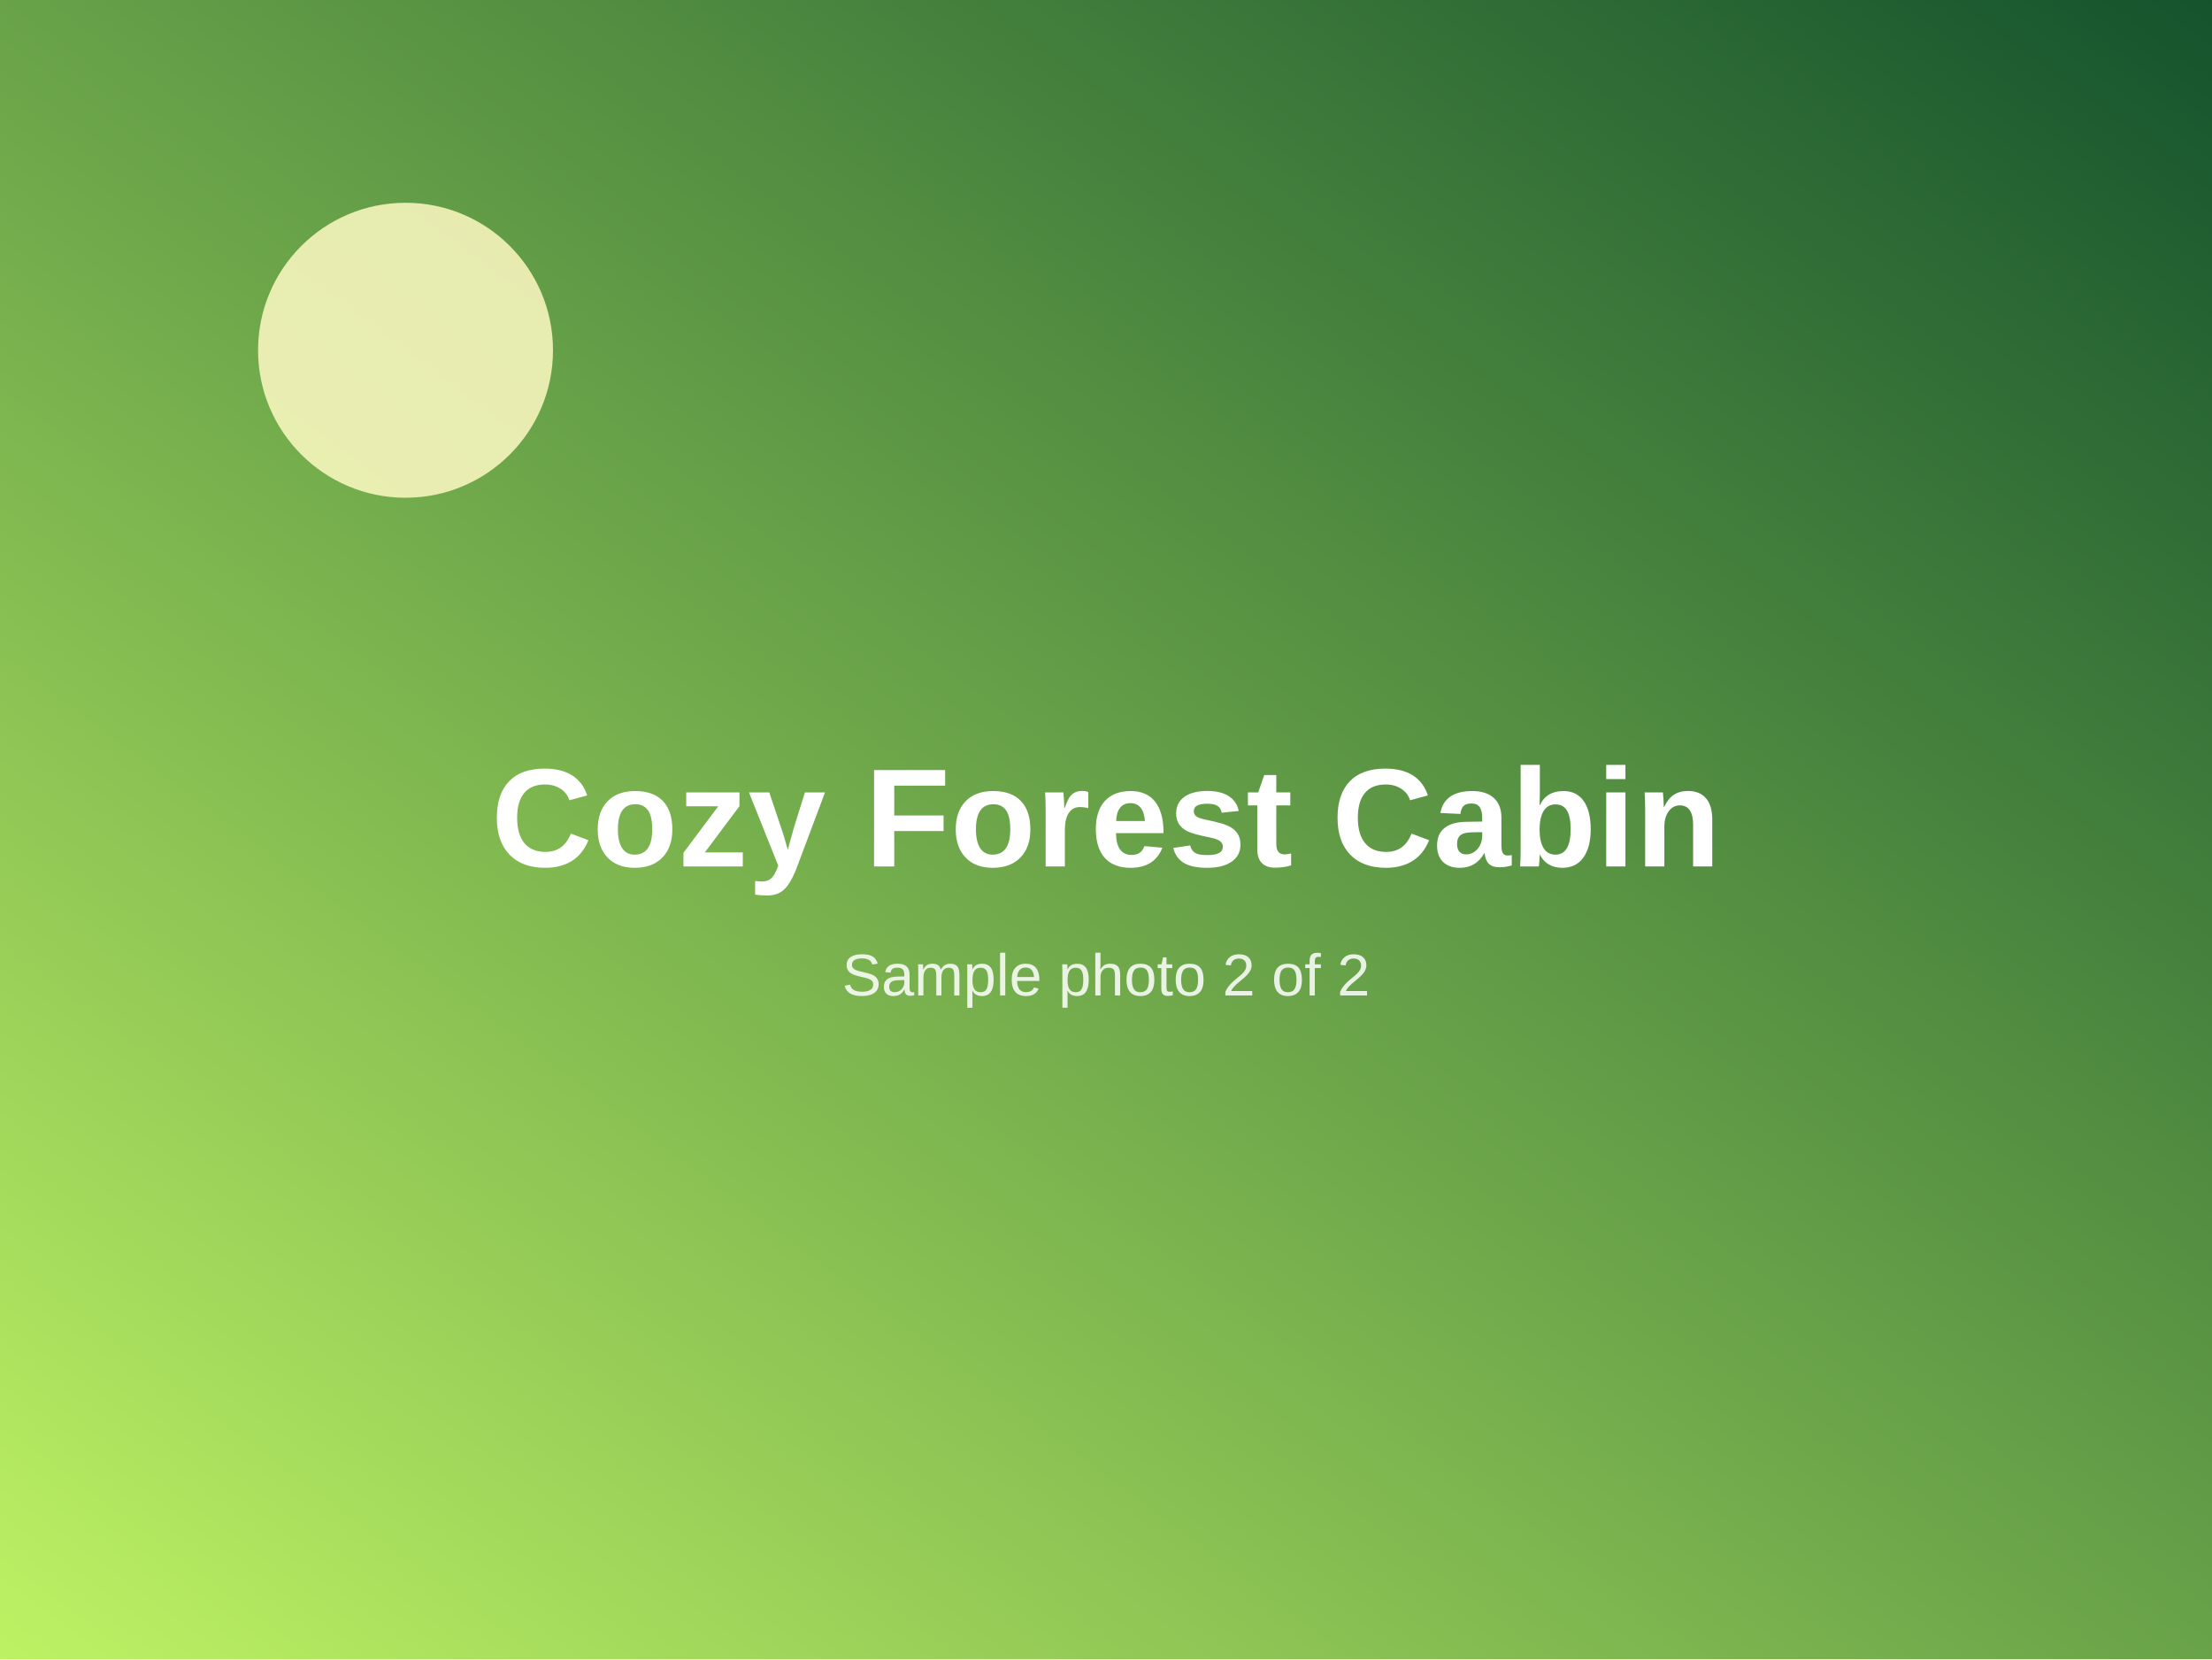
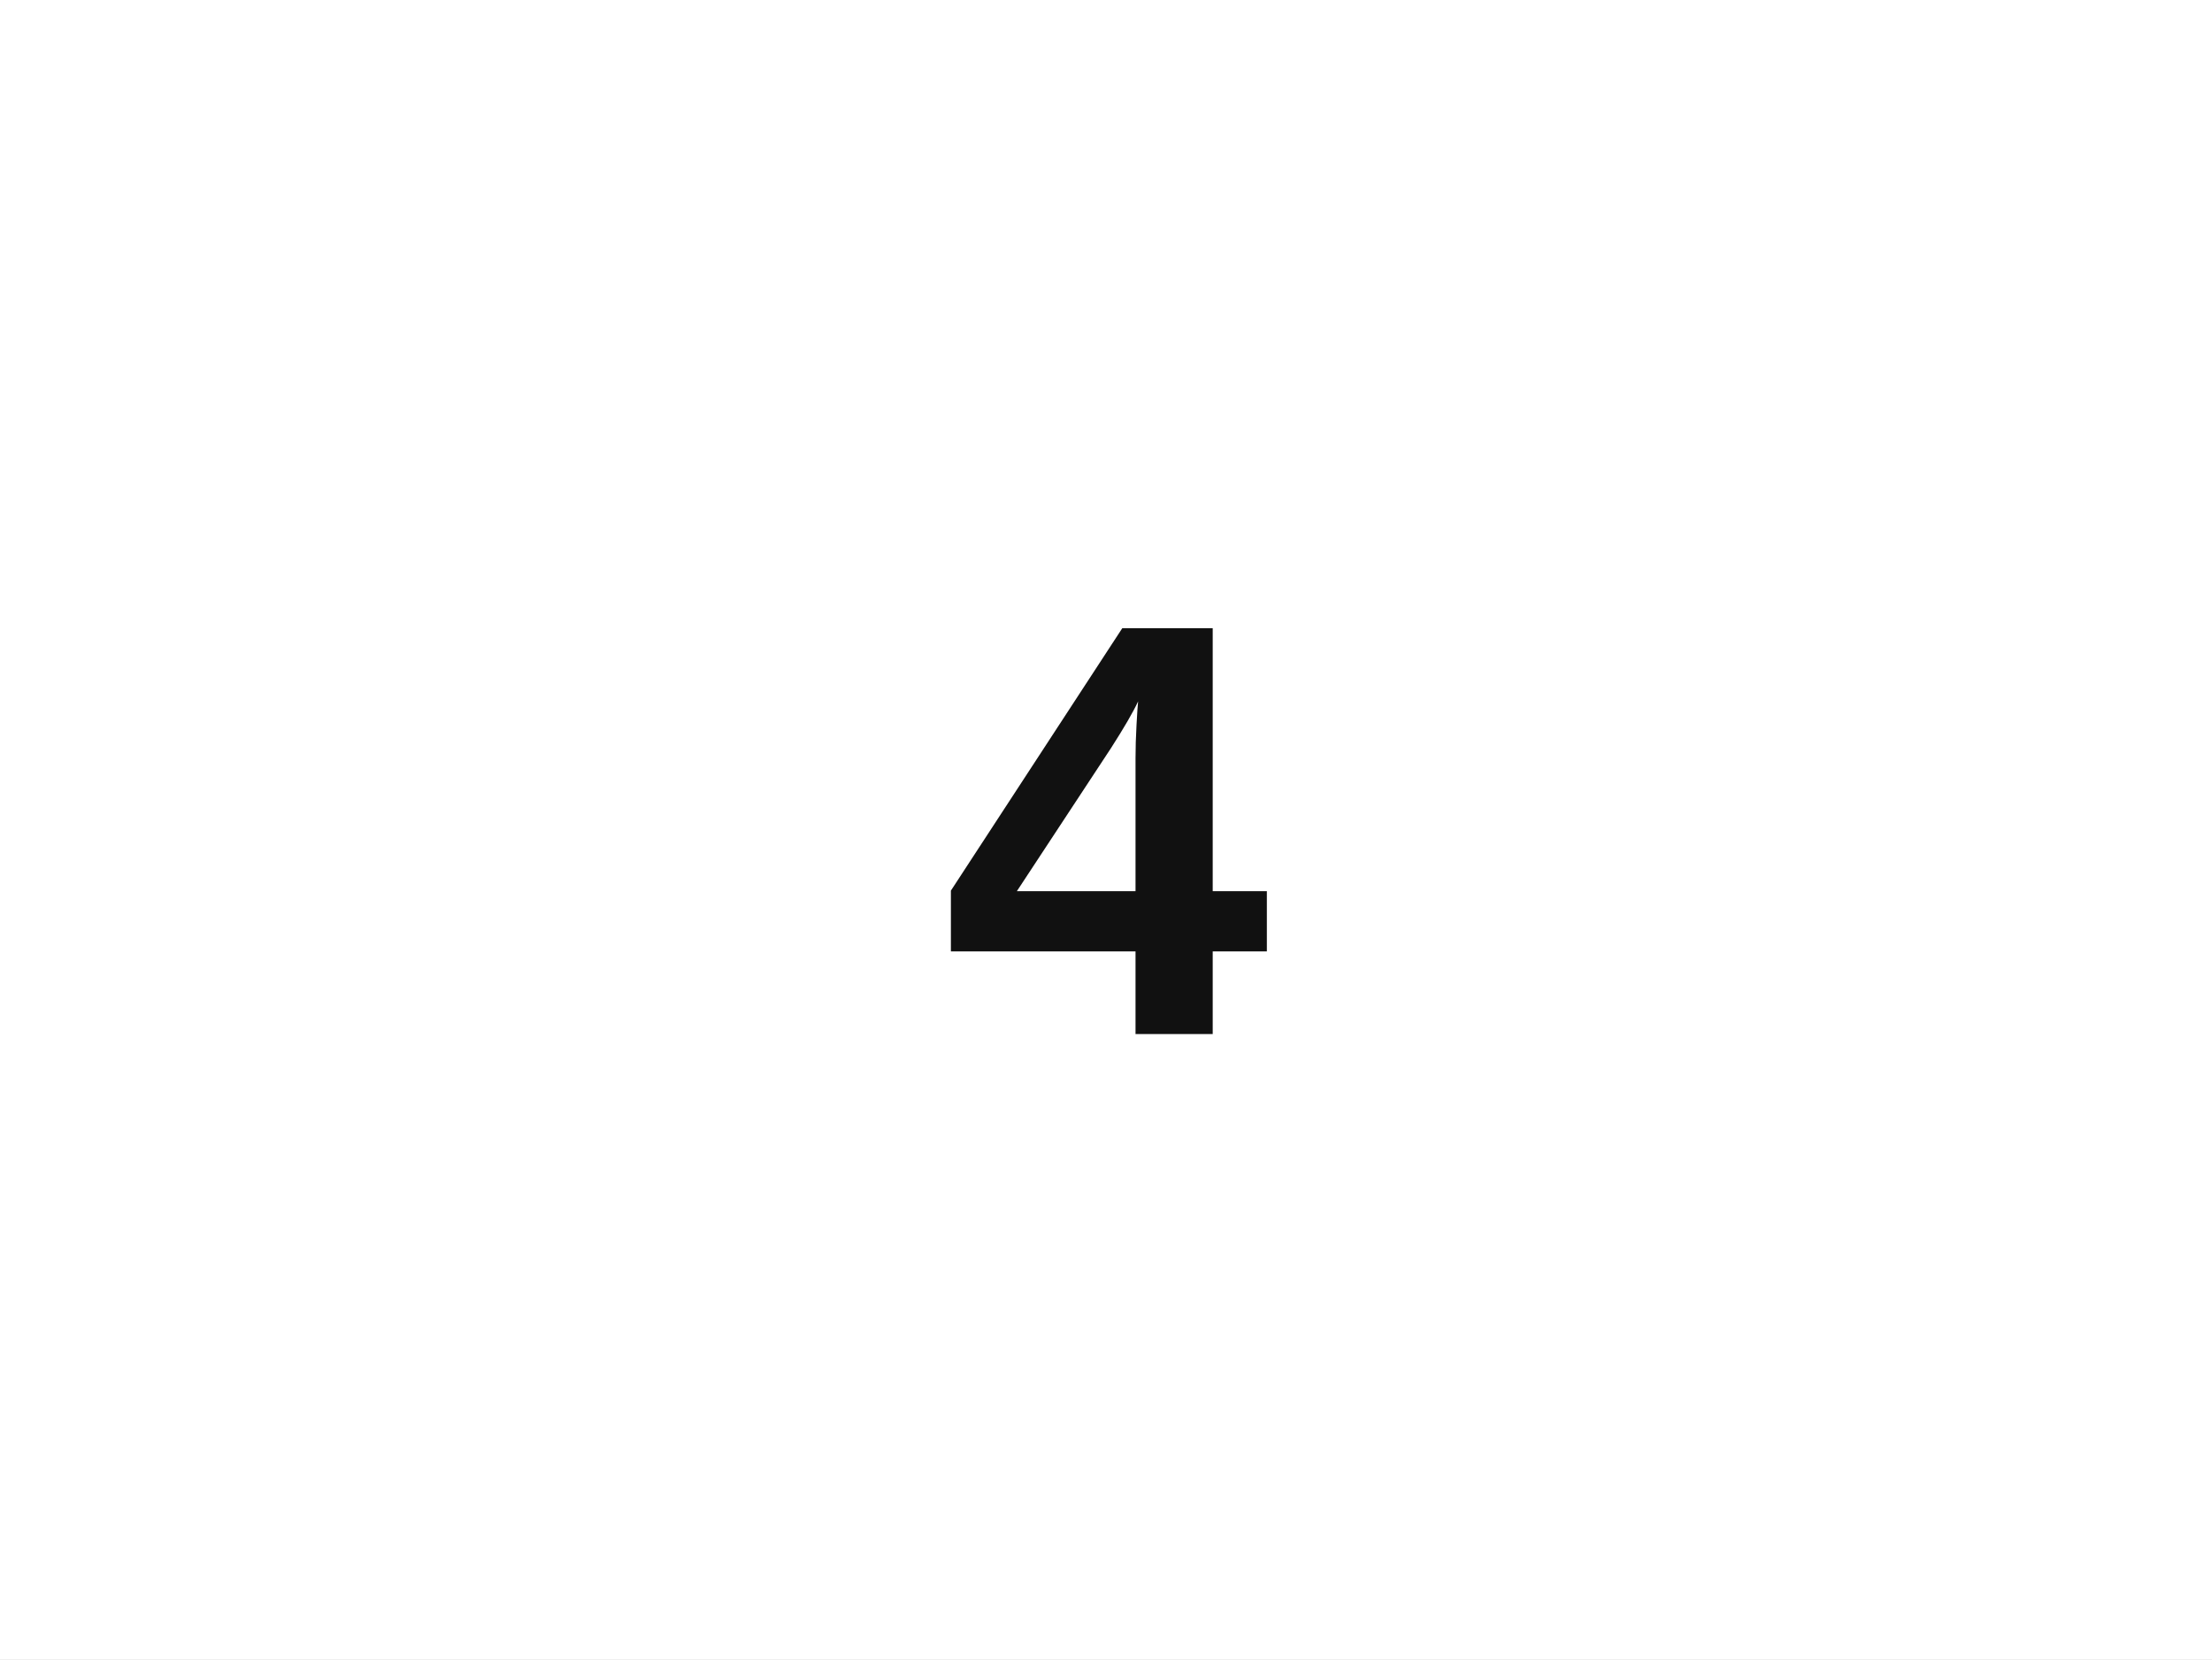
<svg xmlns="http://www.w3.org/2000/svg" width="1200" height="900" viewBox="0 0 1200 900">
-   <defs>
-     <linearGradient id="g" x1="1" y1="0" x2="0" y2="1">
-       <stop offset="0" stop-color="#14532d" />
-       <stop offset="1" stop-color="#bef264" />
-     </linearGradient>
-   </defs>
-   <rect width="1200" height="900" fill="url(#g)" />
-   <circle cx="220" cy="190" r="80" fill="#fef9c3" opacity="0.85" />
-   <text x="600" y="470" font-family="Segoe UI, Arial, sans-serif" font-size="76" font-weight="700" fill="#ffffff" text-anchor="middle">Cozy Forest Cabin</text>
-   <text x="600" y="540" font-family="Segoe UI, Arial, sans-serif" font-size="32" fill="#ffffff" opacity="0.85" text-anchor="middle">Sample photo 2 of 2</text>
+   <rect width="1200" height="900" fill="#ffffff" />
+   <text x="600" y="450" font-family="Arial, Helvetica, sans-serif" font-size="320" font-weight="bold" fill="#111111" text-anchor="middle" dominant-baseline="central">4</text>
</svg>
